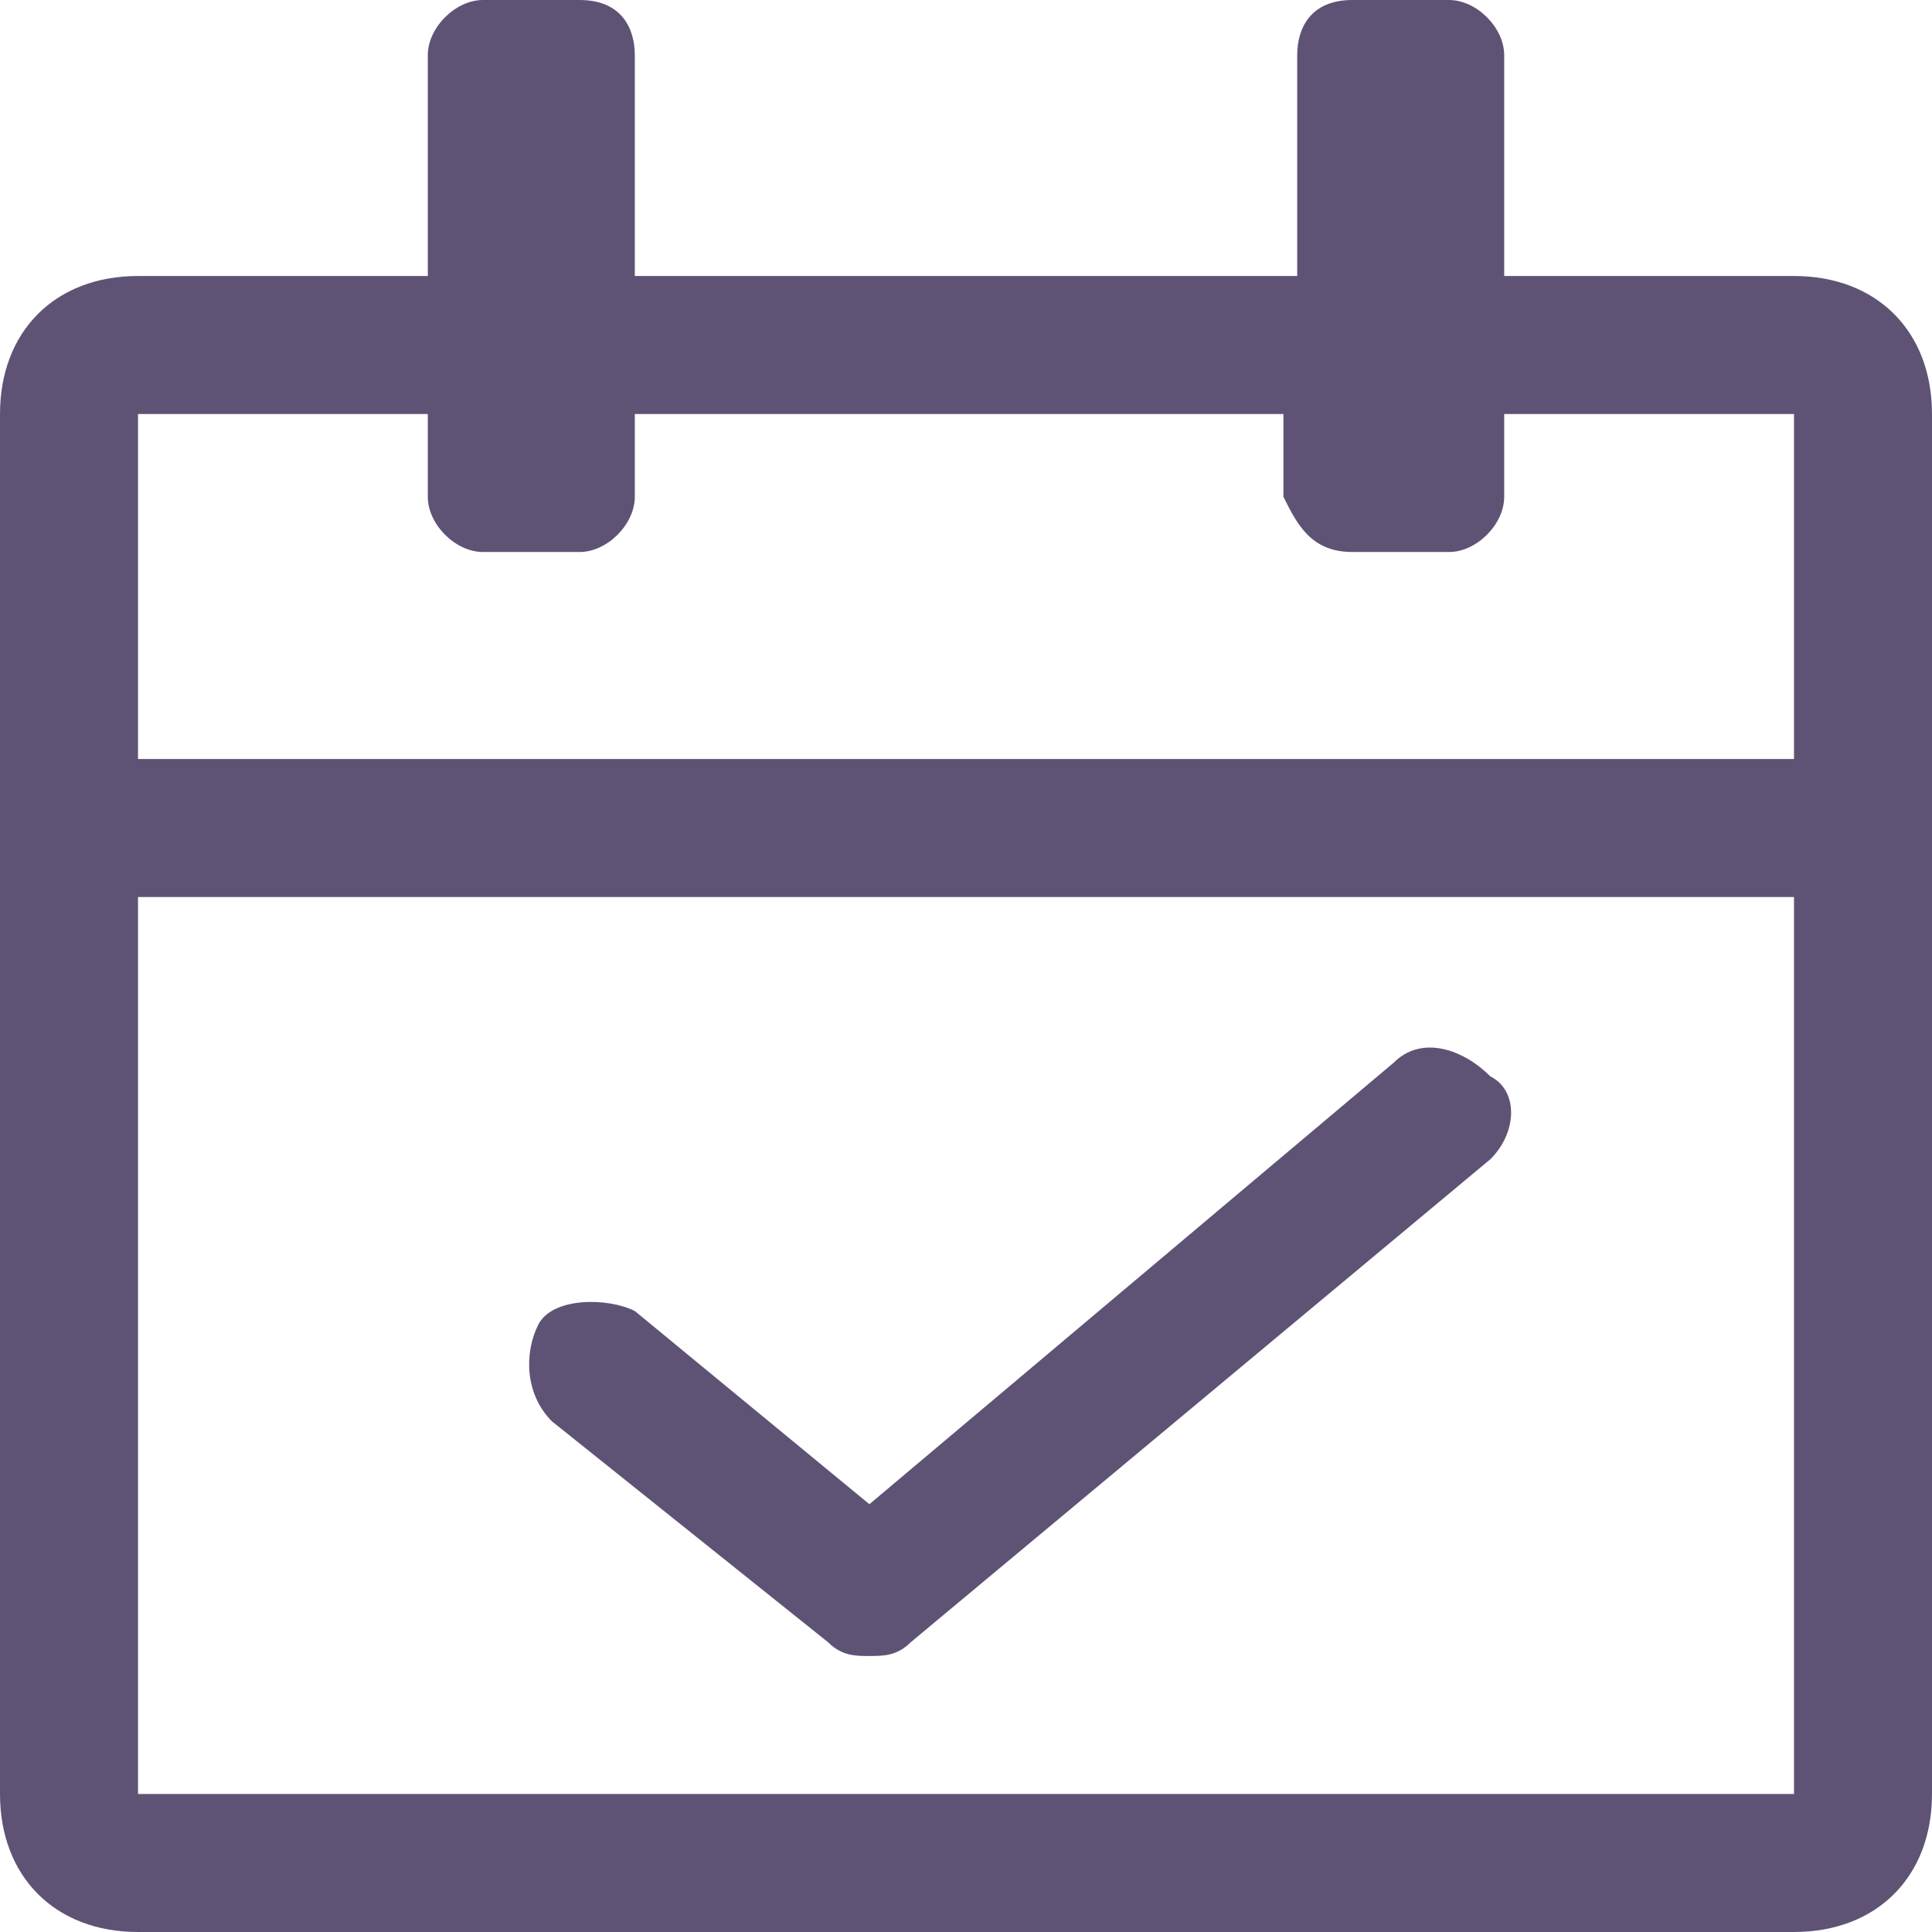
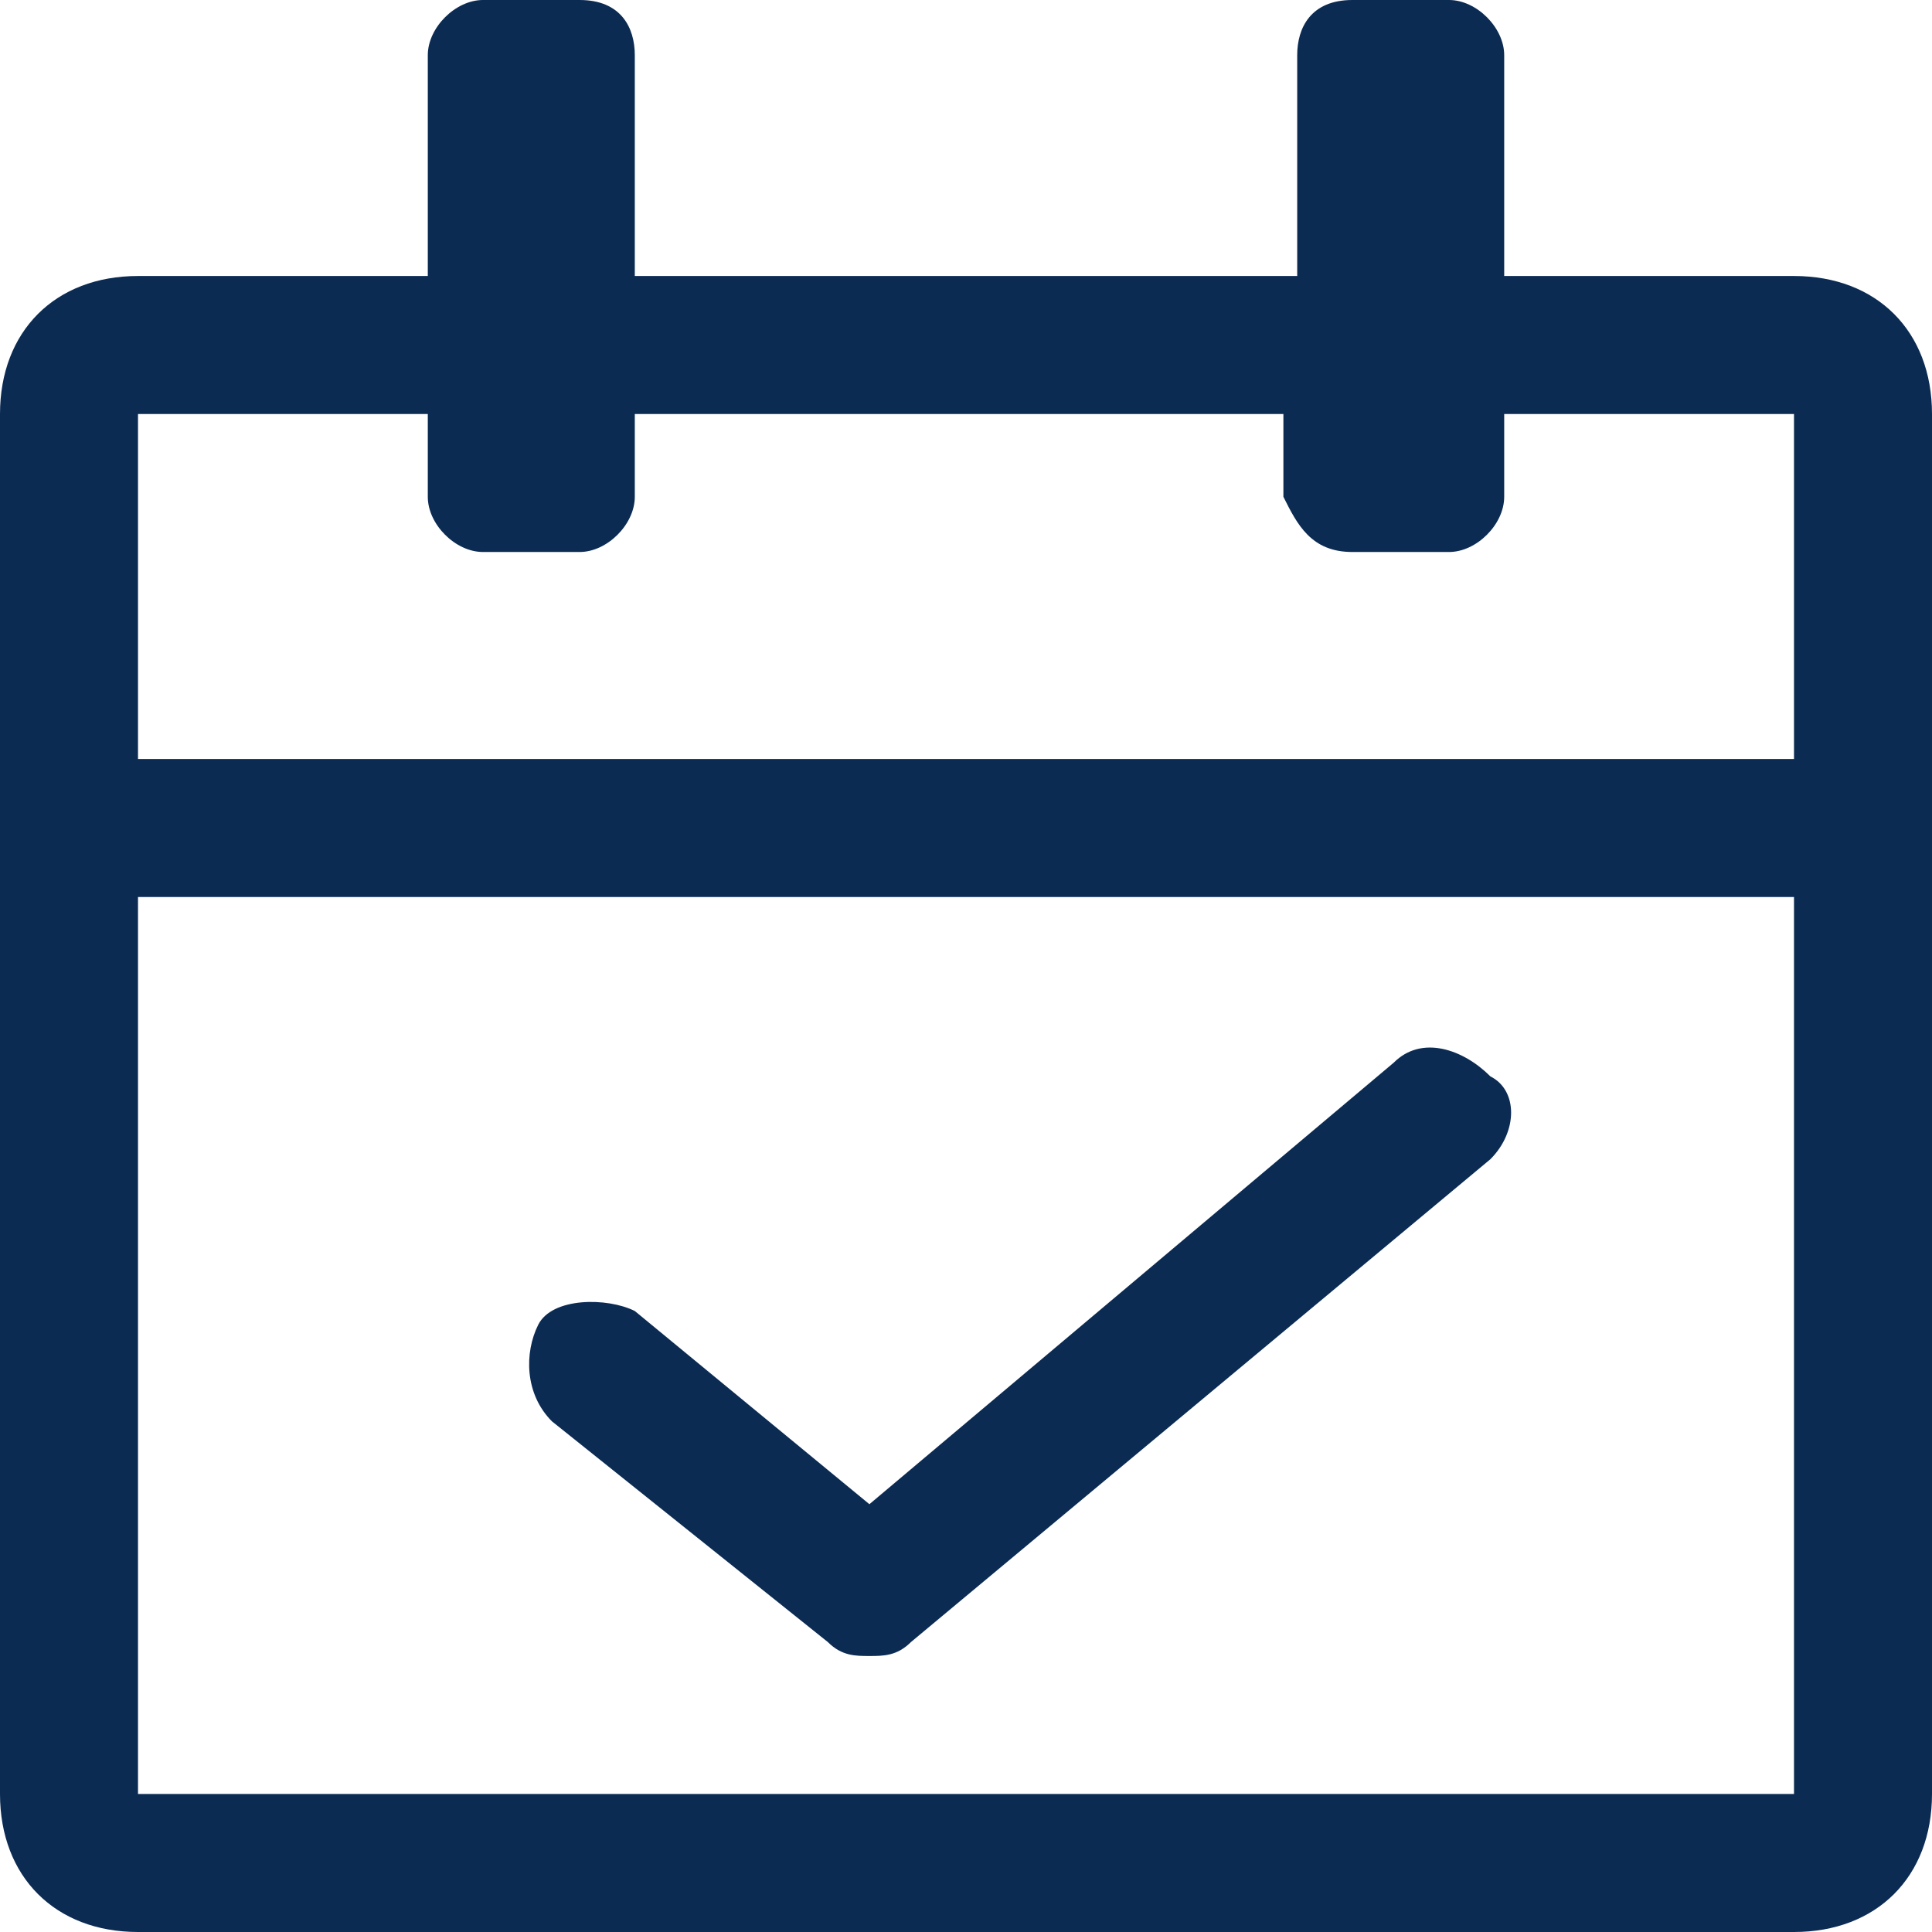
- <svg xmlns="http://www.w3.org/2000/svg" id="Layer_1" x="0px" y="0px" fill="#5E5375" style="enable-background:new 0 0 14 14" version="1.1" viewBox="0 0 14 14" xml:space="preserve">
+ <svg xmlns="http://www.w3.org/2000/svg" id="Layer_1" x="0px" y="0px" fill="#0B2B53" style="enable-background:new 0 0 14 14" version="1.1" viewBox="0 0 14 14" xml:space="preserve">
  <g>
    <path d="M13,2h-2.1V0.4c0-0.2-0.2-0.4-0.4-0.4H9.8C9.5,0,9.4,0.2,9.4,0.4V2H4.6V0.4C4.6,0.2,4.5,0,4.2,0c0,0,0,0,0,0H3.5   C3.3,0,3.1,0.2,3.1,0.4c0,0,0,0,0,0V2H1C0.4,2,0,2.4,0,3v10c0,0.6,0.4,1,1,1h12c0.6,0,1-0.4,1-1V3C14,2.4,13.6,2,13,2z M13,13H1   V6.5h12V13z M1,5.5V3h2.1v0.6C3.1,3.8,3.3,4,3.5,4c0,0,0,0,0,0h0.7c0.2,0,0.4-0.2,0.4-0.4c0,0,0,0,0,0V3h4.7v0.6   C9.4,3.8,9.5,4,9.8,4h0.7c0.2,0,0.4-0.2,0.4-0.4V3H13v2.5H1z M6.3,12c-0.1,0-0.2,0-0.3-0.1l-2-1.6c-0.2-0.2-0.2-0.5-0.1-0.7   s0.5-0.2,0.7-0.1l1.7,1.4l3.8-3.2c0.2-0.2,0.5-0.1,0.7,0.1C11,7.9,11,8.2,10.8,8.4l0,0l-4.2,3.5C6.5,12,6.4,12,6.3,12z" />
  </g>
</svg>
